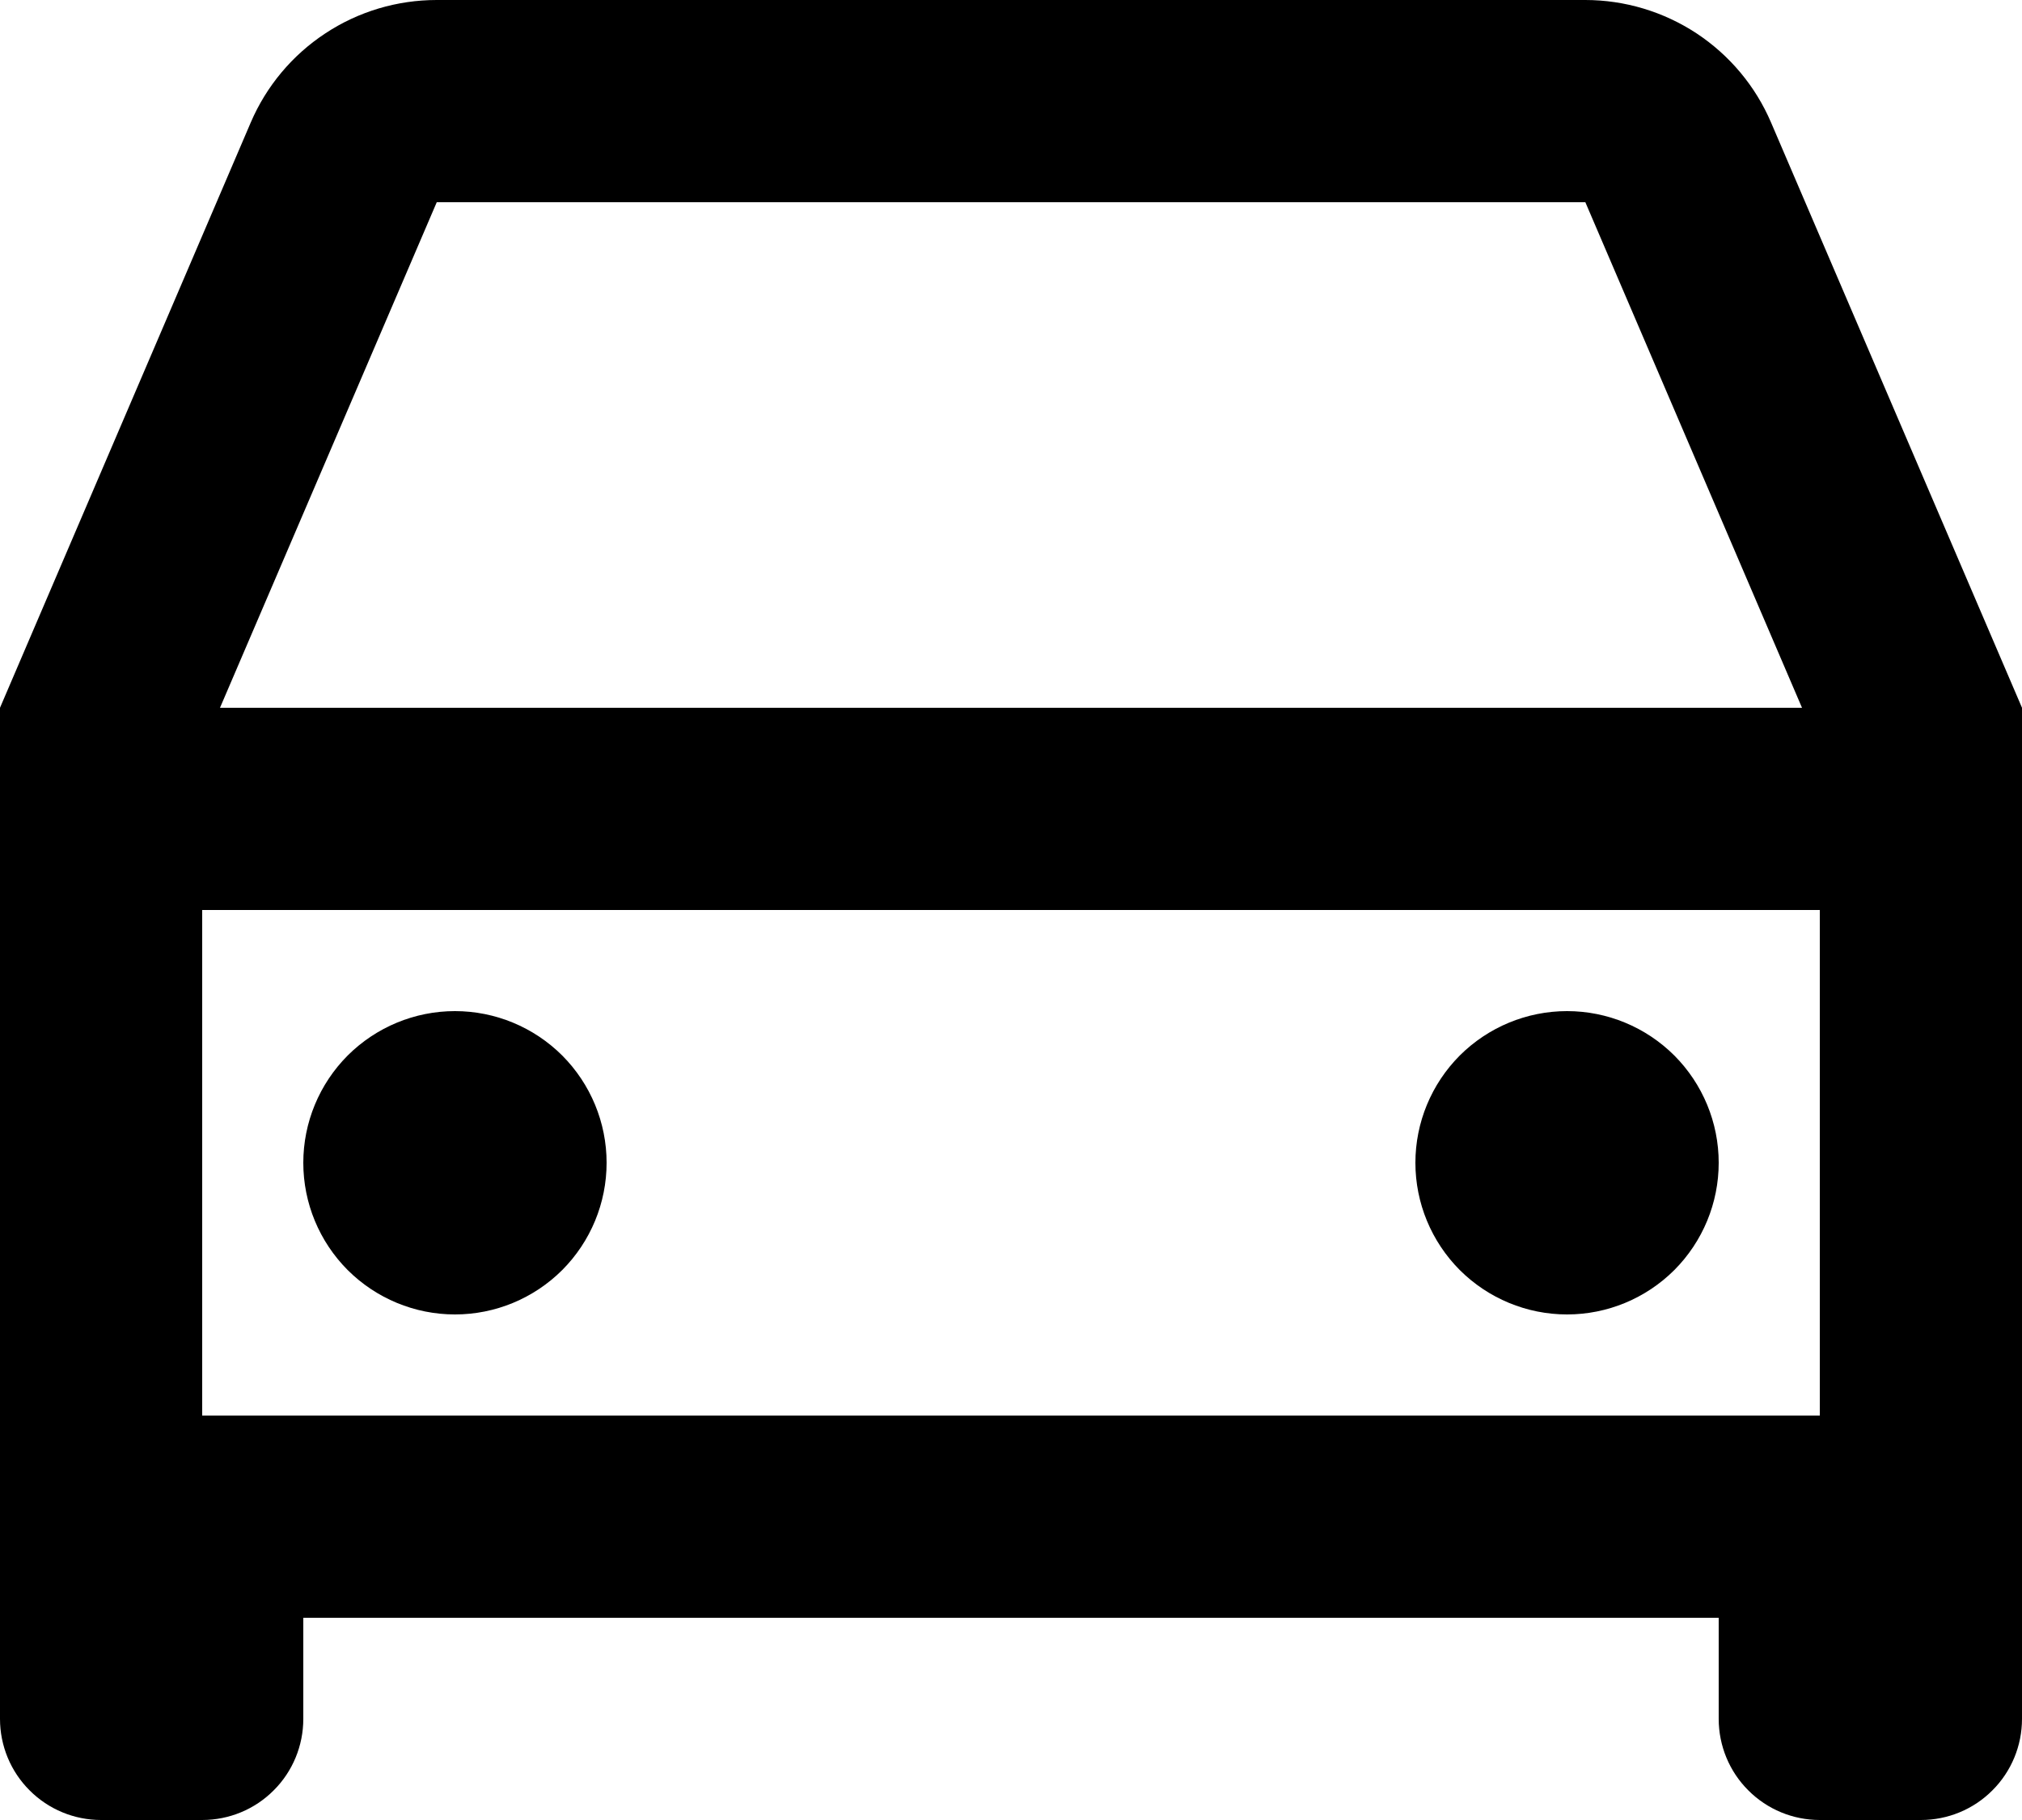
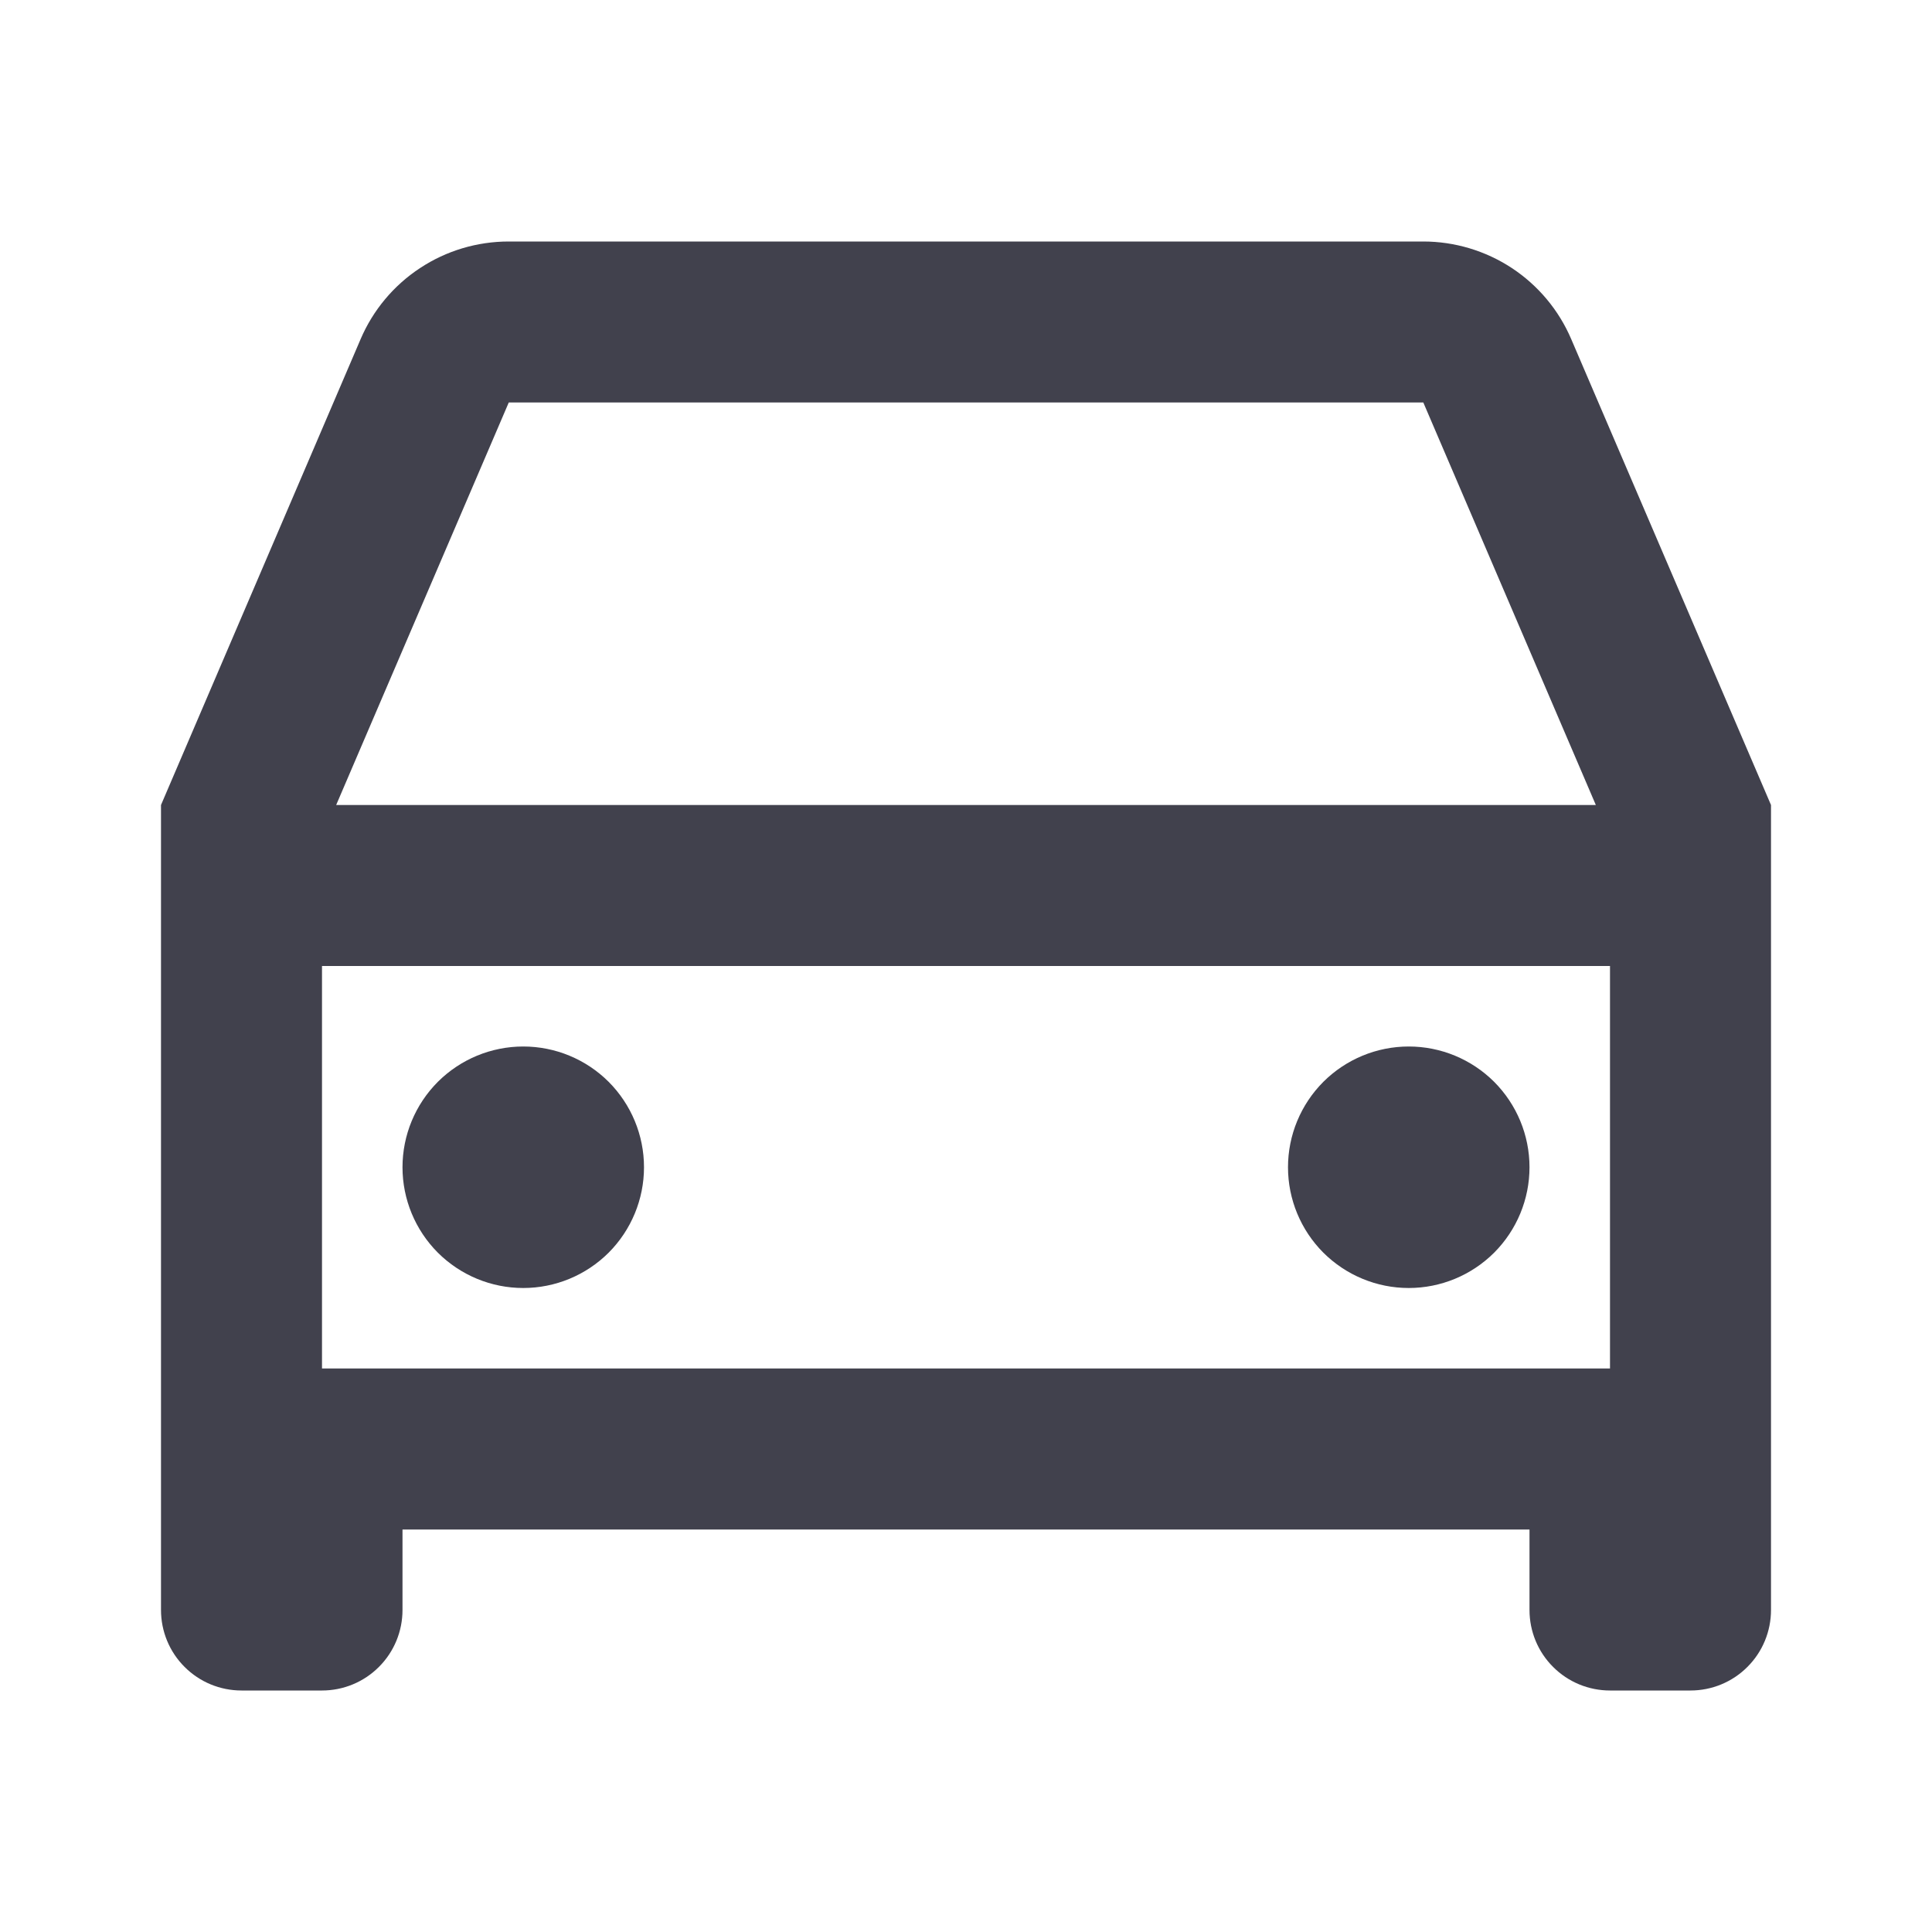
- <svg xmlns="http://www.w3.org/2000/svg" width="20" height="18" viewBox="0 0 20 18">
-   <path d="M17 16H3V17C3 17.265 2.895 17.52 2.707 17.707C2.52 17.895 2.265 18 2 18H1C0.735 18 0.48 17.895 0.293 17.707C0.105 17.52 0 17.265 0 17V7L2.48 1.212C2.634 0.852 2.891 0.545 3.218 0.33C3.545 0.114 3.928 -0 4.32 7.91365e-07H15.68C16.071 4.4012e-05 16.454 0.115 16.781 0.33C17.108 0.546 17.364 0.852 17.518 1.212L20 7V17C20 17.265 19.895 17.52 19.707 17.707C19.52 17.895 19.265 18 19 18H18C17.735 18 17.48 17.895 17.293 17.707C17.105 17.52 17 17.265 17 17V16ZM18 9H2V14H18V9ZM2.176 7H17.824L15.681 2H4.32L2.176 7ZM4.5 13C4.102 13 3.721 12.842 3.439 12.561C3.158 12.279 3 11.898 3 11.5C3 11.102 3.158 10.721 3.439 10.439C3.721 10.158 4.102 10 4.5 10C4.898 10 5.279 10.158 5.561 10.439C5.842 10.721 6 11.102 6 11.5C6 11.898 5.842 12.279 5.561 12.561C5.279 12.842 4.898 13 4.5 13ZM15.5 13C15.102 13 14.721 12.842 14.439 12.561C14.158 12.279 14 11.898 14 11.5C14 11.102 14.158 10.721 14.439 10.439C14.721 10.158 15.102 10 15.5 10C15.898 10 16.279 10.158 16.561 10.439C16.842 10.721 17 11.102 17 11.5C17 11.898 16.842 12.279 16.561 12.561C16.279 12.842 15.898 13 15.5 13Z" />
+ <svg xmlns="http://www.w3.org/2000/svg" width="24" height="24" viewBox="0 0 24 24" fill="none">
+   <path d="M19 19H5V20C5 20.265 4.895 20.52 4.707 20.707C4.52 20.895 4.265 21 4 21H3C2.735 21 2.48 20.895 2.293 20.707C2.105 20.52 2 20.265 2 20V10L4.48 4.212C4.634 3.852 4.891 3.545 5.218 3.33C5.545 3.114 5.928 3 6.32 3H17.68C18.071 3 18.454 3.115 18.781 3.33C19.108 3.546 19.364 3.852 19.518 4.212L22 10V20C22 20.265 21.895 20.52 21.707 20.707C21.52 20.895 21.265 21 21 21H20C19.735 21 19.48 20.895 19.293 20.707C19.105 20.52 19 20.265 19 20V19ZM20 12H4V17H20V12ZM4.176 10H19.824L17.681 5H6.32L4.176 10ZM6.5 16C6.102 16 5.721 15.842 5.439 15.561C5.158 15.279 5 14.898 5 14.5C5 14.102 5.158 13.721 5.439 13.439C5.721 13.158 6.102 13 6.5 13C6.898 13 7.279 13.158 7.561 13.439C7.842 13.721 8 14.102 8 14.5C8 14.898 7.842 15.279 7.561 15.561C7.279 15.842 6.898 16 6.5 16ZM17.5 16C17.102 16 16.721 15.842 16.439 15.561C16.158 15.279 16 14.898 16 14.5C16 14.102 16.158 13.721 16.439 13.439C16.721 13.158 17.102 13 17.5 13C17.898 13 18.279 13.158 18.561 13.439C18.842 13.721 19 14.102 19 14.5C19 14.898 18.842 15.279 18.561 15.561C18.279 15.842 17.898 16 17.5 16Z" fill="#41414D" />
</svg>
